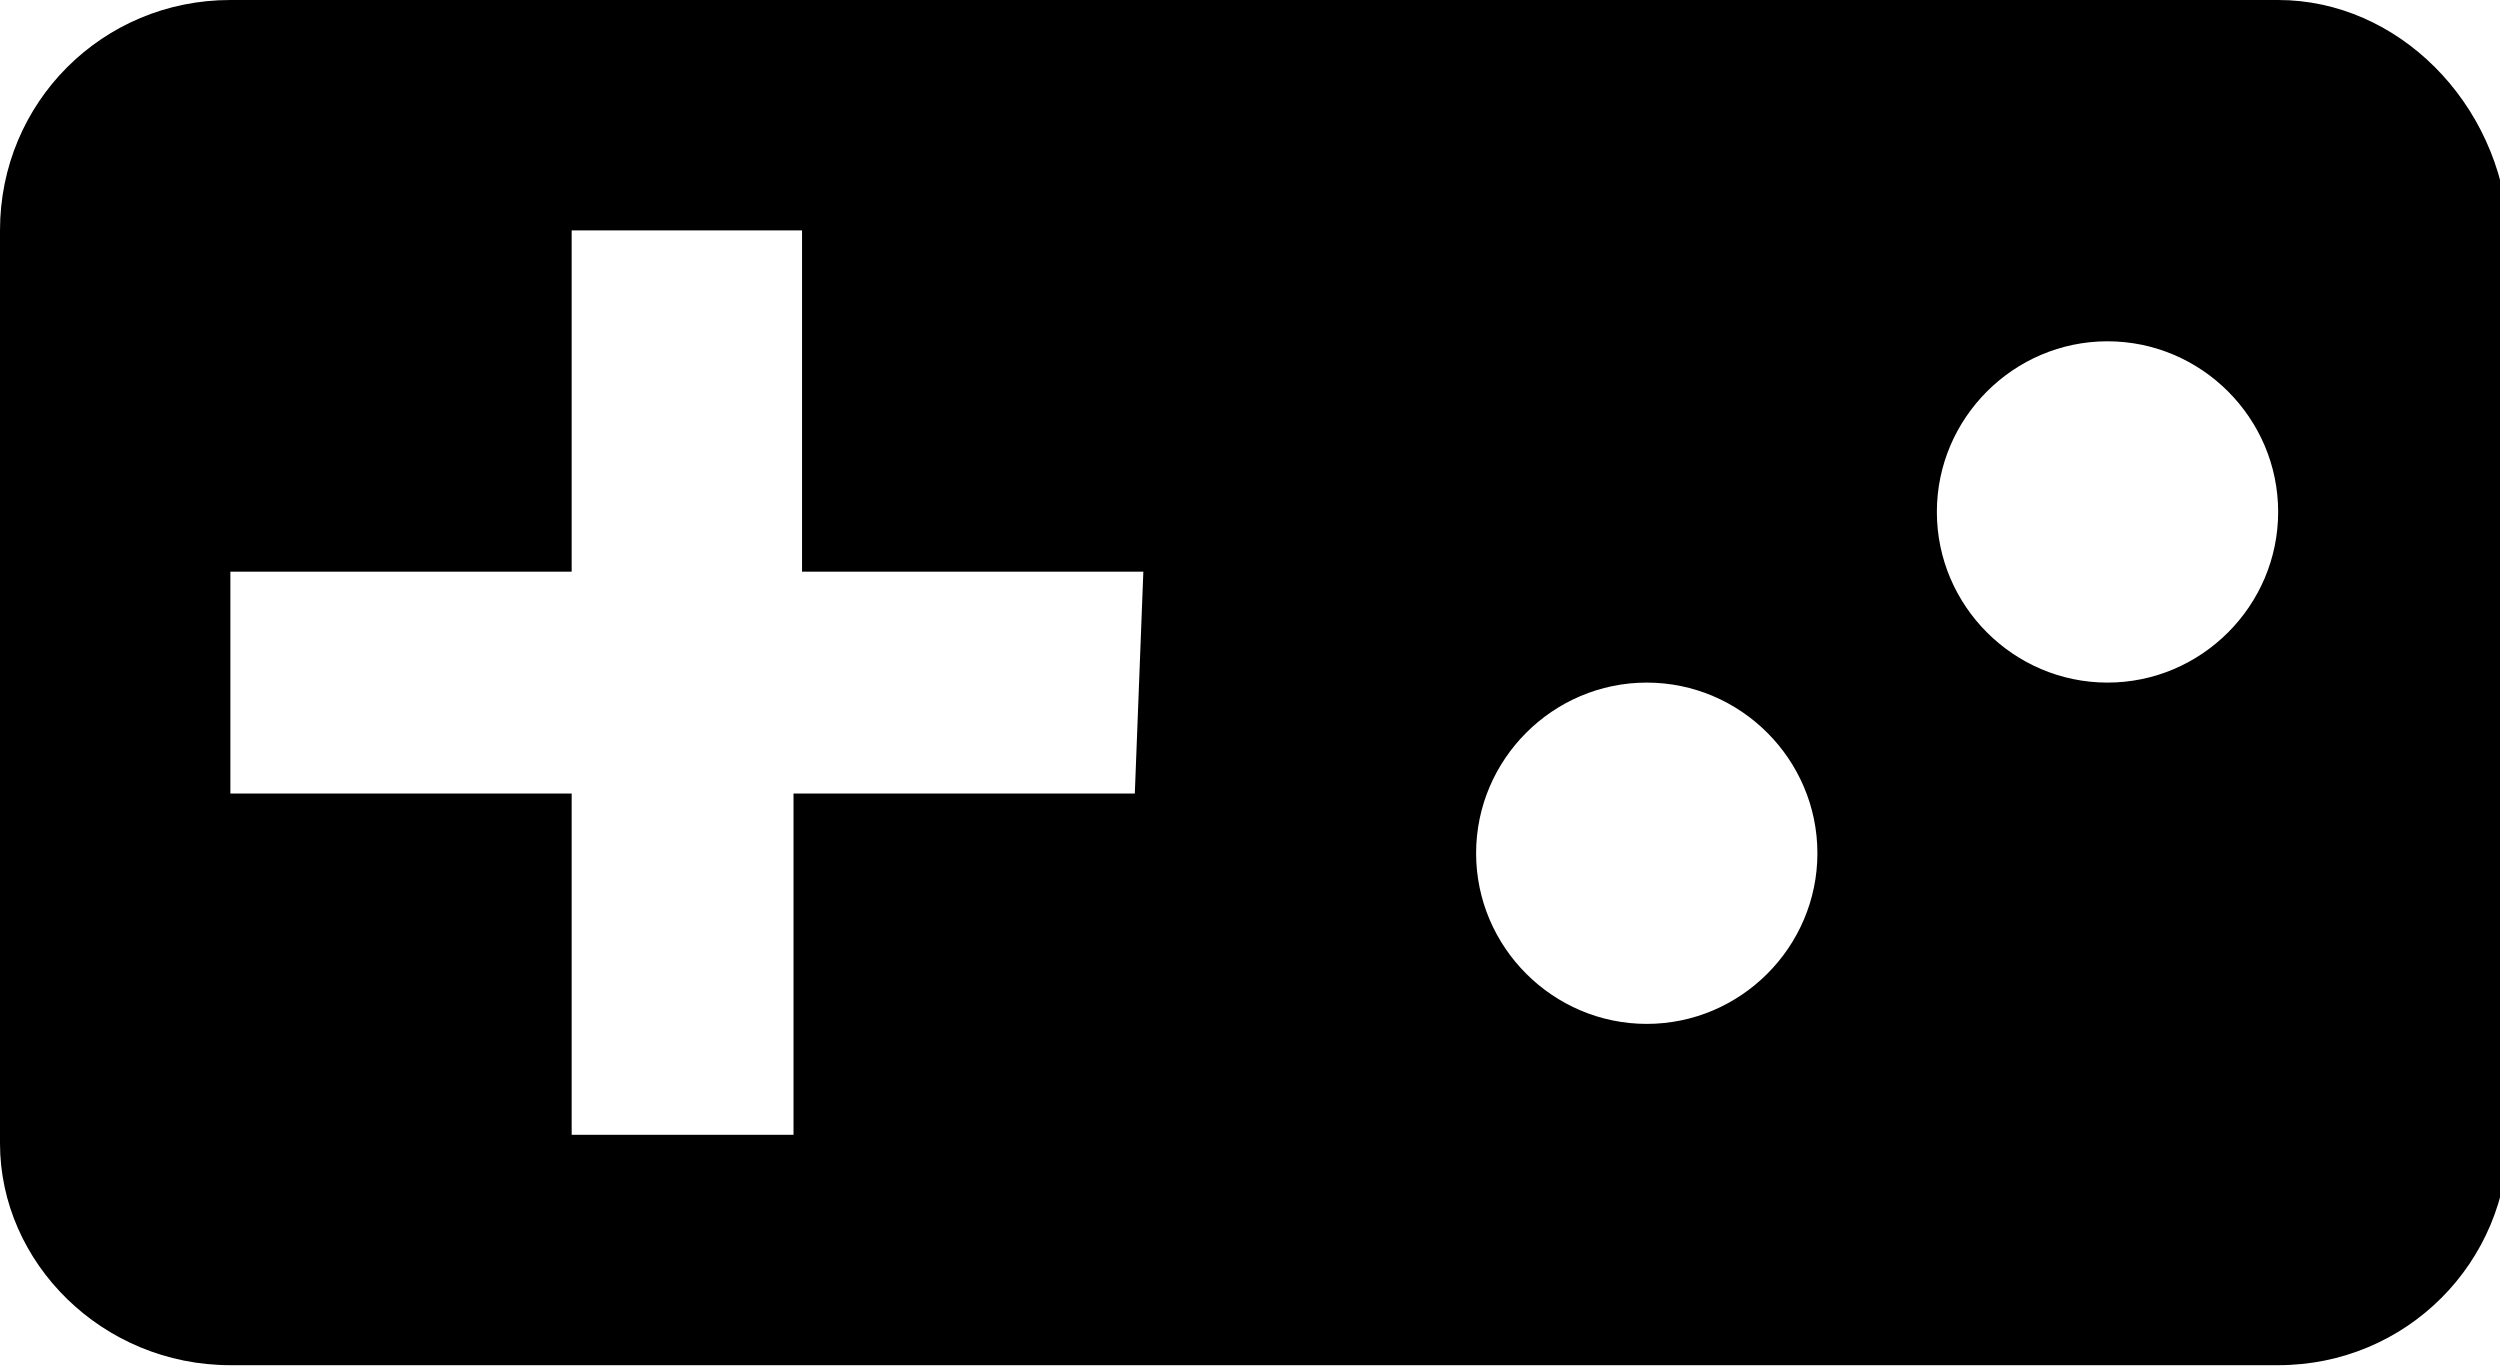
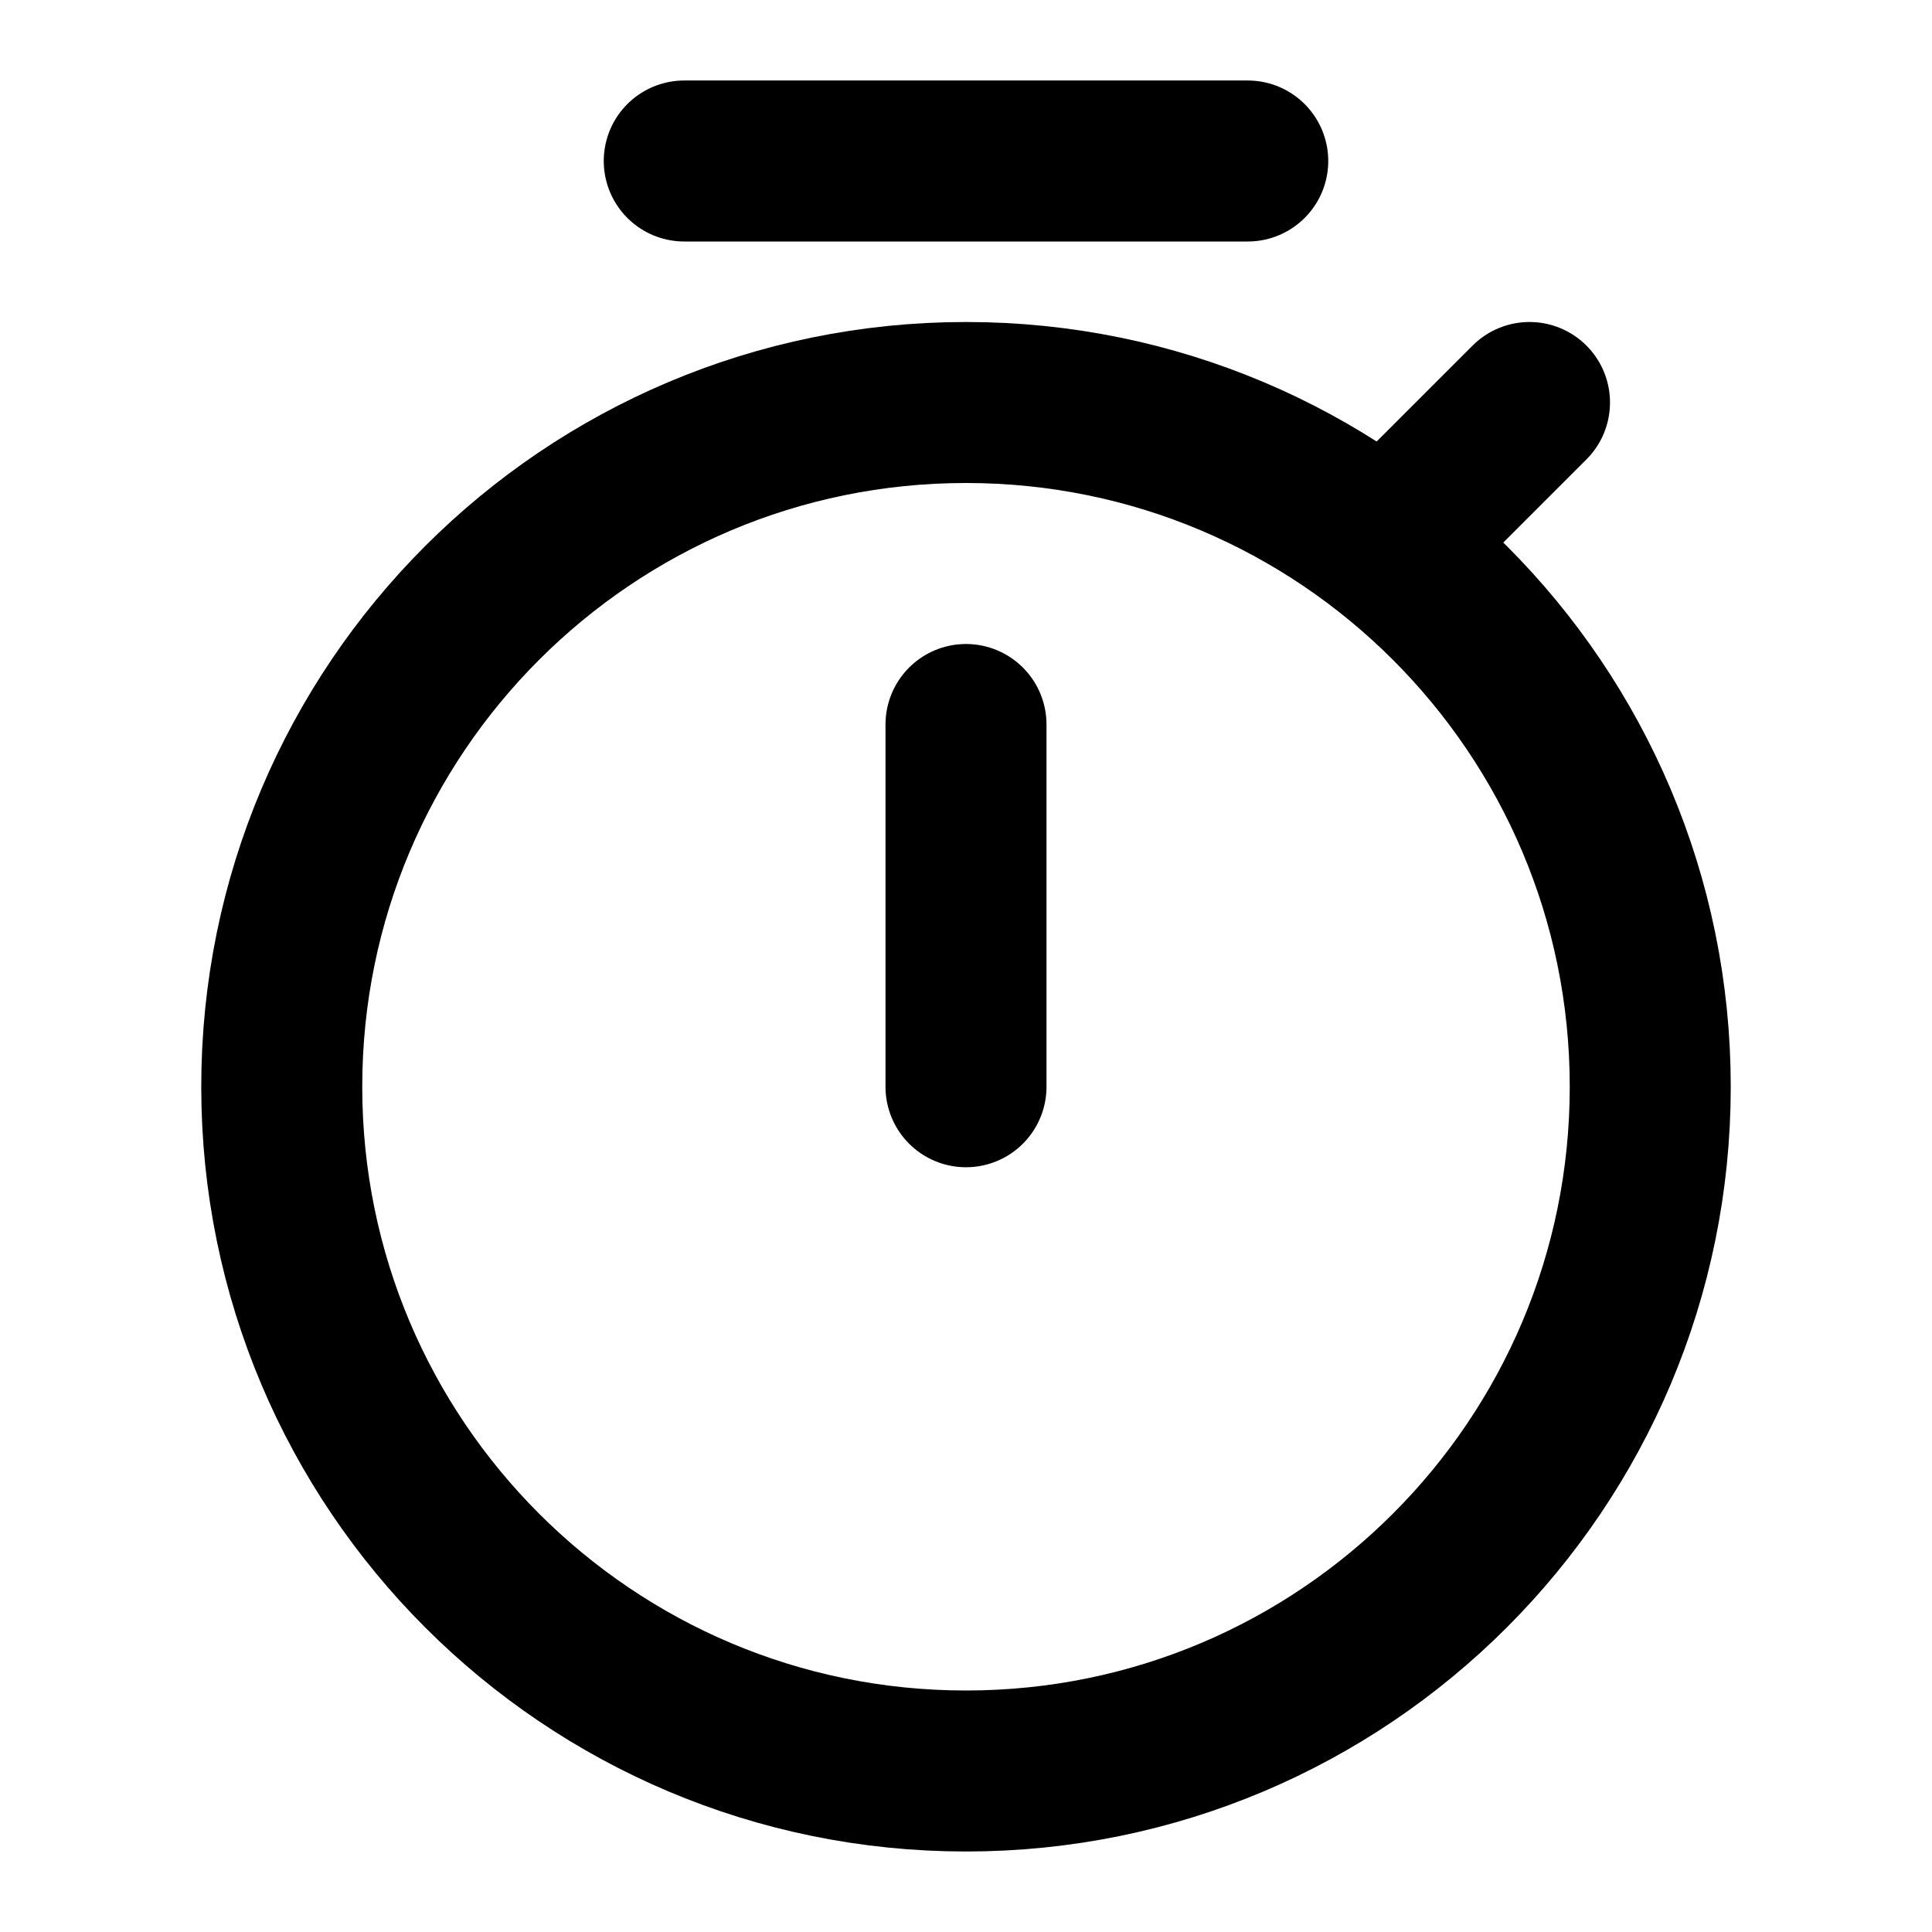
- <svg xmlns="http://www.w3.org/2000/svg" version="1.1" id="레이어_1" x="0px" y="0px" viewBox="0 0 29.3 16" style="enable-background:new 0 0 29.3 16;" xml:space="preserve">
-   <style type="text/css">
- 	.st0{fill:#000000;}
- </style>
-   <path class="st0" d="M26.7,0h-24C1.2,0,0,1.2,0,2.7v10.7C0,14.8,1.2,16,2.7,16h24c1.5,0,2.7-1.2,2.7-2.7V2.7C29.3,1.2,28.1,0,26.7,0   M13.3,9.3h-4v4H6.7v-4h-4V6.7h4v-4h2.7v4h4 M19.3,12c-1.1,0-2-0.9-2-2s0.9-2,2-2c1.1,0,2,0.9,2,2S20.4,12,19.3,12 M24.7,8  c-1.1,0-2-0.9-2-2s0.9-2,2-2s2,0.9,2,2S25.8,8,24.7,8" />
+ <svg xmlns="http://www.w3.org/2000/svg" width="32" height="32" viewBox="0 0 48 48">
+   <g fill="none" stroke="currentColor" stroke-linejoin="round" stroke-width="4">
+     <path d="M24 44c9.389 0 17-7.611 17-17s-7.611-17-17-17S7 17.611 7 27s7.611 17 17 17Z" />
+     <path stroke-linecap="round" d="M31 4H17m21 6l-3 3m-11 5v9" />
+   </g>
</svg>
